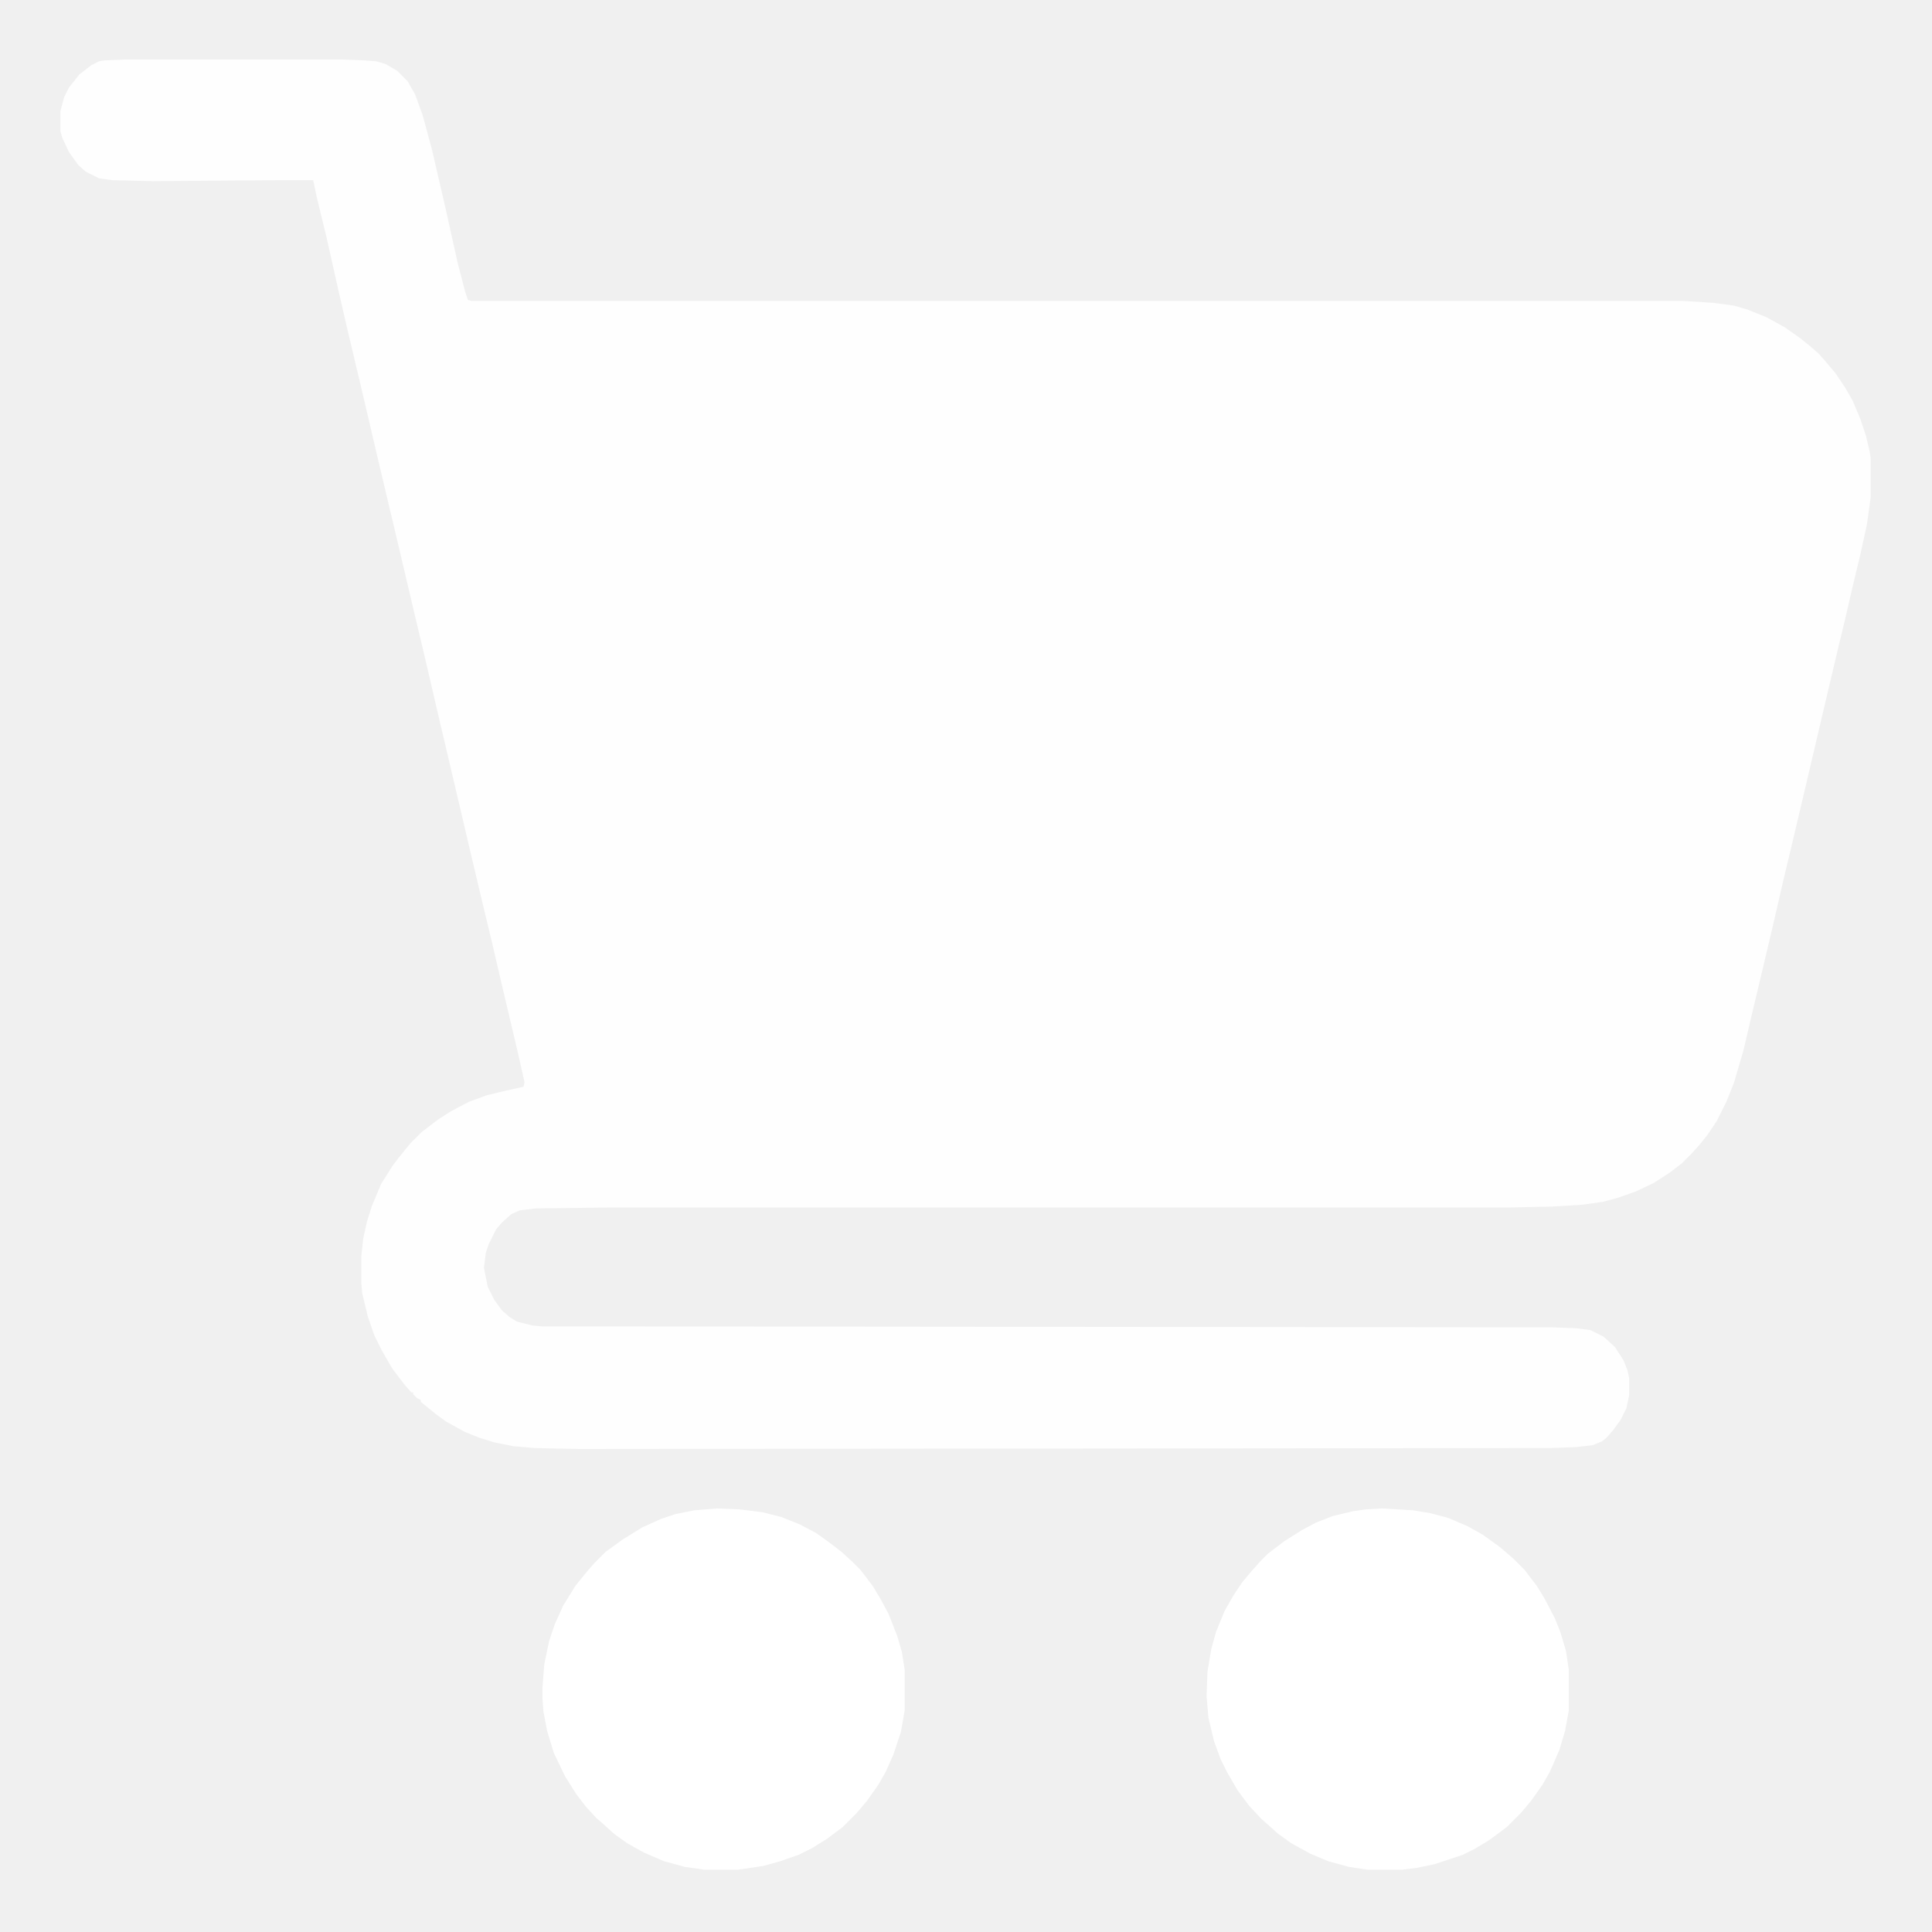
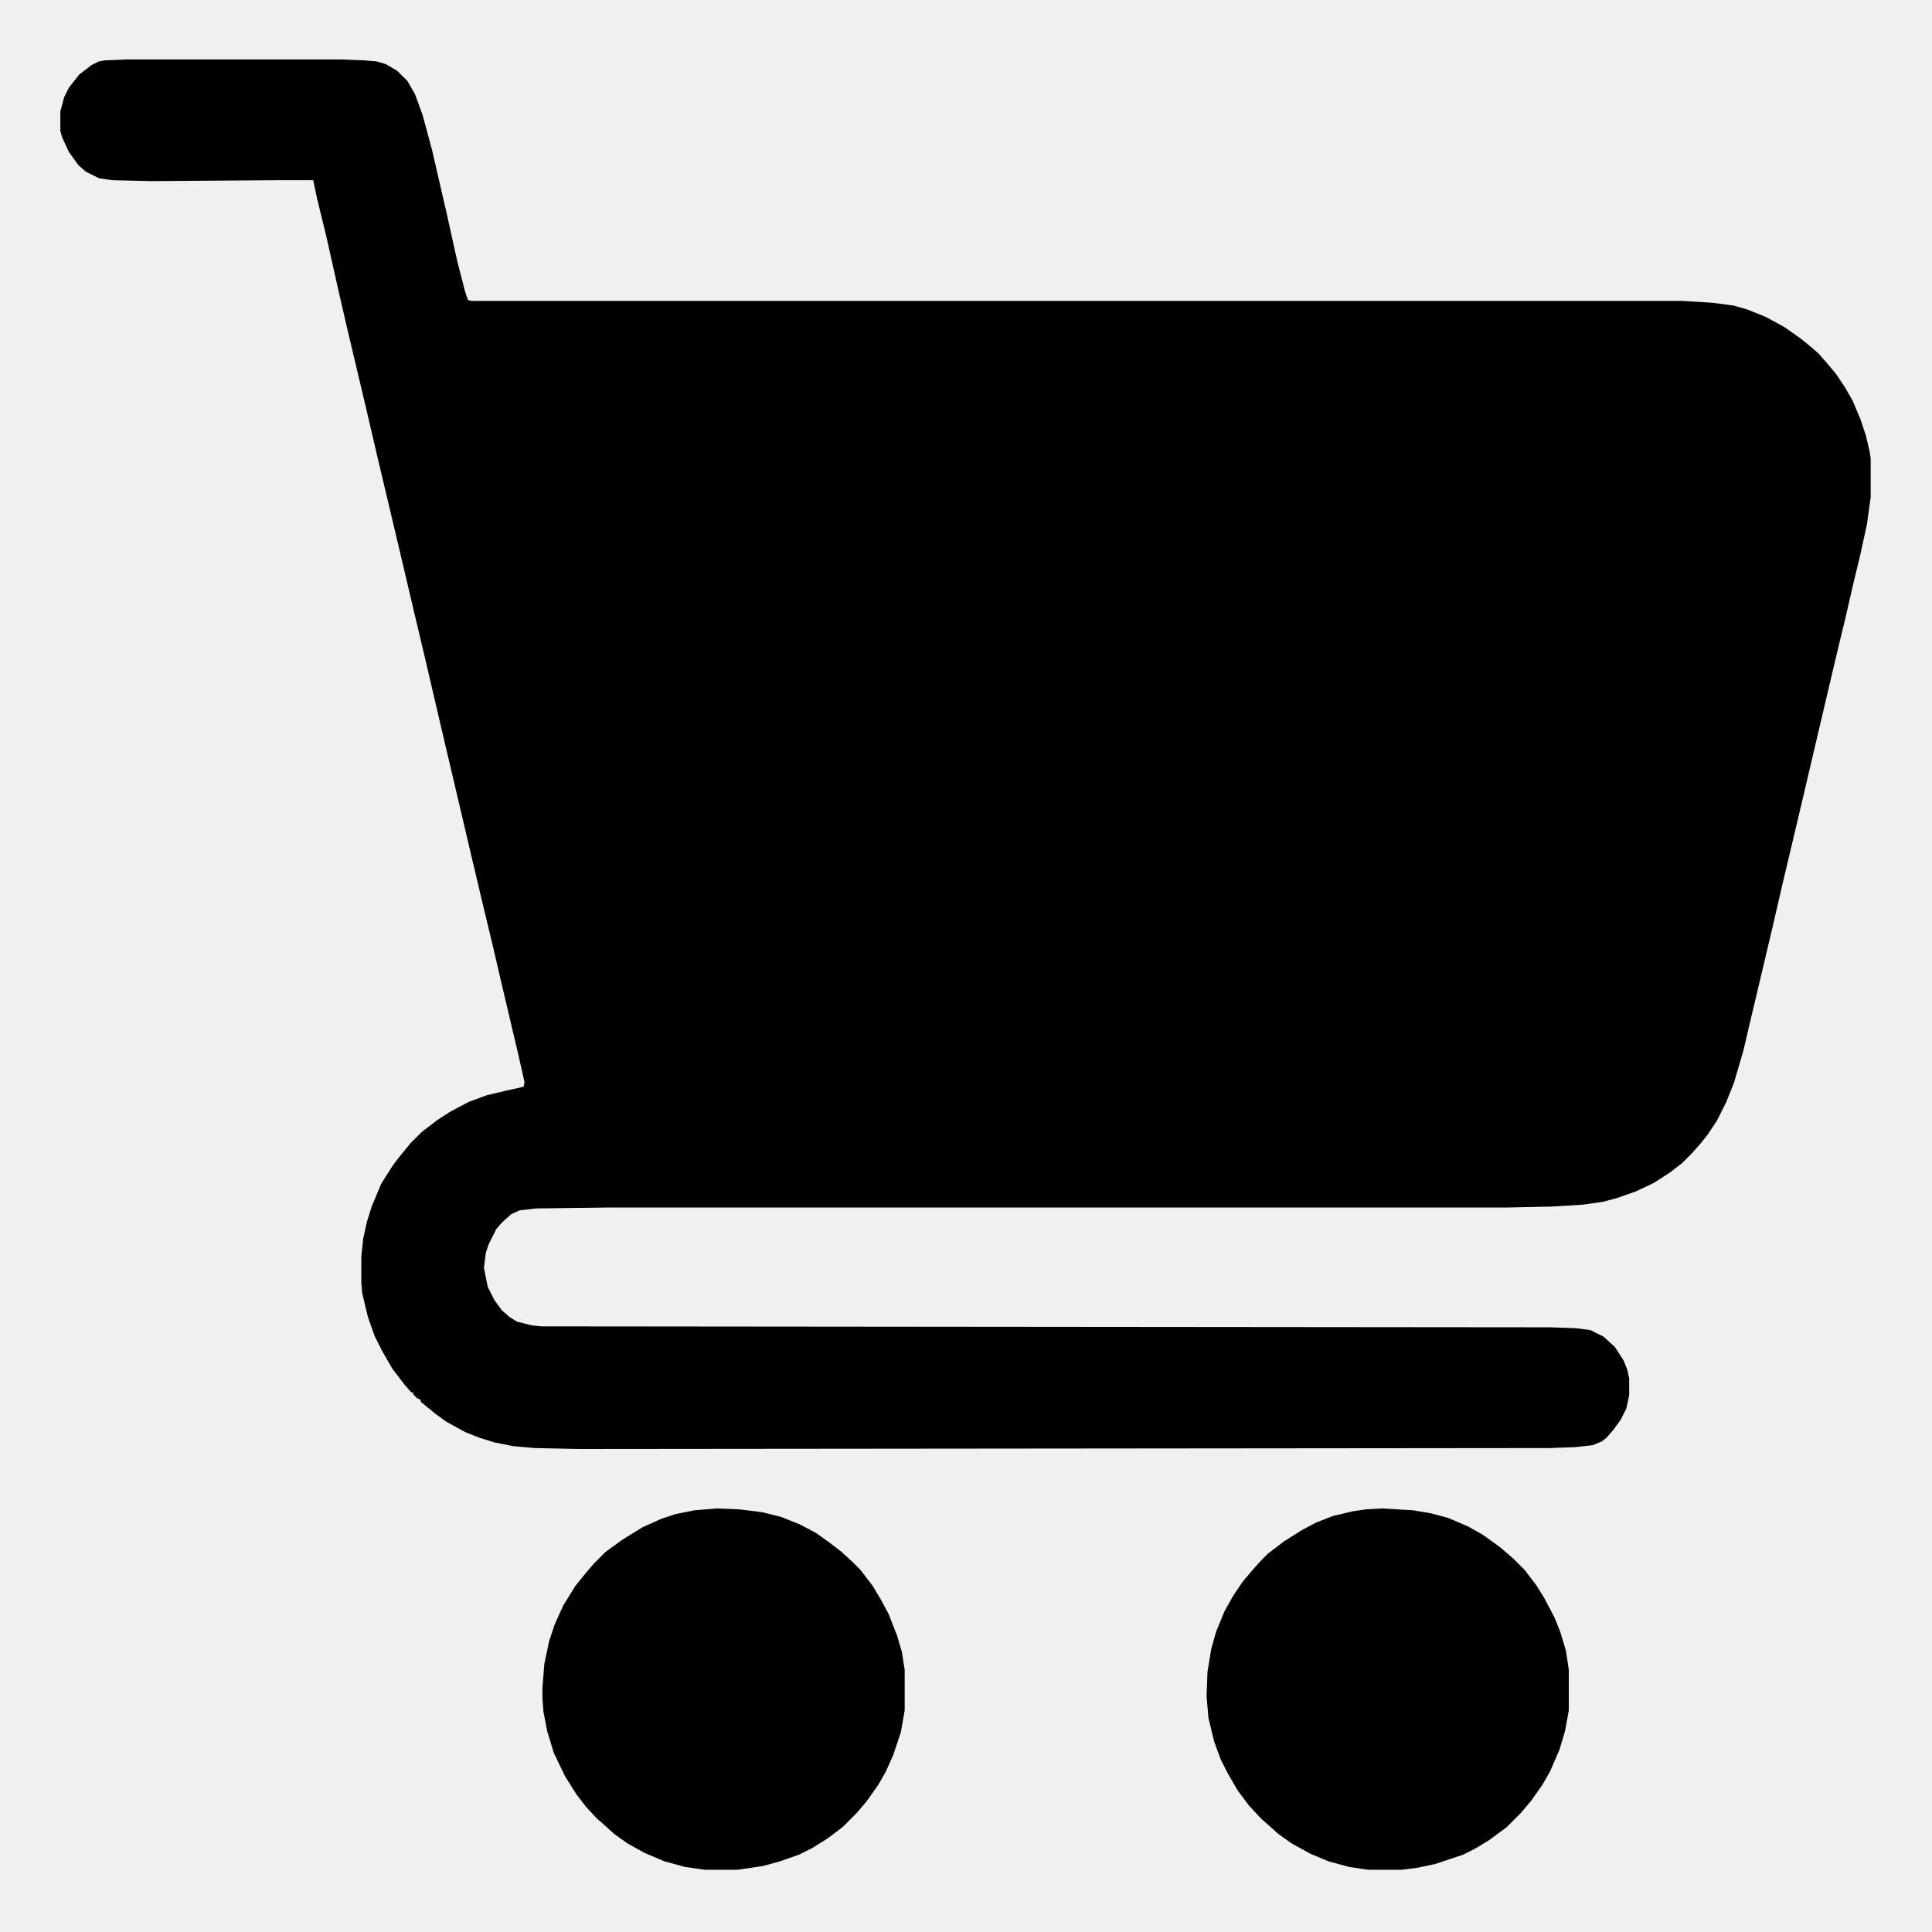
<svg xmlns="http://www.w3.org/2000/svg" version="1.1" viewBox="0 0 2048 2048" width="128" height="128">
-   <path transform="translate(134,63)" d="m0 0h226l26 1 13 1 10 3 12 7 11 11 8 14 8 22 10 37 15 65 12 54 8 31 3 9 4 1h1284l32 2 22 3 14 4 20 8 20 11 17 12 11 9 8 7 7 8 11 13 10 15 8 14 8 19 6 18 4 17 1 7v41l-4 29-7 32-7 29-9 39-7 29-9 38-16 68-11 47-13 55-10 42-12 52-9 38-14 59-7 30-10 34-8 20-10 20-10 15-8 10-9 10-10 10-13 10-17 11-19 9-20 7-15 4-21 3-33 2-46 1h-952l-79 1-17 2-9 4-10 9-6 7-8 16-3 9-2 16 4 20 7 14 8 11 8 7 8 5 16 4 10 1 1070 1 27 1 15 2 14 7 12 11 9 14 4 10 2 9v18l-3 14-6 12-8 11-7 8-5 4-10 4-18 2-27 1-1029 1-47-1-23-2-20-4-16-5-15-6-20-11-11-8-11-9-5-4v-2l-4-2-4-4v-2h-2l-7-8-13-17-11-19-8-16-7-20-6-25-1-11v-28l2-19 4-18 5-16 10-24 12-19 6-8 13-16 12-12 17-13 14-9 19-10 19-7 21-5 18-4 1-5-7-31-17-72-10-43-12-50-13-55-15-64-16-68-17-73-10-42-16-68-9-38-14-59-14-60-18-76-9-39-13-58-10-41-4-19h-39l-131 1-43-1-14-2-14-7-8-7-10-14-7-15-2-7v-21l4-15 5-10 11-14 13-10 8-4 6-1z" fill="#FEFEFE" />
-   <path transform="translate(760,1599)" d="m0 0 24 1 24 3 20 5 20 8 17 9 14 10 13 10 12 11 8 8 13 17 9 15 8 15 9 23 5 17 3 19v43l-4 23-8 24-8 18-8 14-12 17-11 13-15 15-16 12-16 10-14 7-20 7-18 5-27 4h-35l-21-3-22-6-21-9-18-10-14-10-11-10-8-7-11-12-10-13-12-19-12-25-7-23-4-21-1-14v-11l2-25 5-24 6-18 9-20 13-21 13-16 7-8 12-12 18-13 21-13 20-9 15-5 20-4z" fill="#fff" />
-   <path transform="translate(1465,1599)" d="m0 0 33 2 18 3 19 5 21 9 16 9 18 13 14 12 12 12 13 17 8 13 11 21 6 15 6 20 3 20v43l-4 22-6 20-10 23-8 14-12 17-11 13-15 15-19 14-15 9-12 6-30 10-19 4-16 2h-36l-20-3-22-6-19-8-20-11-14-10-10-9-8-7-13-14-12-16-11-19-7-14-7-19-6-25-2-23 1-26 4-24 5-18 9-22 9-16 10-15 11-13 9-10 7-7 17-13 19-12 15-8 18-7 21-5 14-2z" fill="#fff" />
+   <path transform="translate(134,63)" d="m0 0h226l26 1 13 1 10 3 12 7 11 11 8 14 8 22 10 37 15 65 12 54 8 31 3 9 4 1h1284l32 2 22 3 14 4 20 8 20 11 17 12 11 9 8 7 7 8 11 13 10 15 8 14 8 19 6 18 4 17 1 7v41l-4 29-7 32-7 29-9 39-7 29-9 38-16 68-11 47-13 55-10 42-12 52-9 38-14 59-7 30-10 34-8 20-10 20-10 15-8 10-9 10-10 10-13 10-17 11-19 9-20 7-15 4-21 3-33 2-46 1h-952l-79 1-17 2-9 4-10 9-6 7-8 16-3 9-2 16 4 20 7 14 8 11 8 7 8 5 16 4 10 1 1070 1 27 1 15 2 14 7 12 11 9 14 4 10 2 9v18l-3 14-6 12-8 11-7 8-5 4-10 4-18 2-27 1-1029 1-47-1-23-2-20-4-16-5-15-6-20-11-11-8-11-9-5-4v-2l-4-2-4-4v-2h-2l-7-8-13-17-11-19-8-16-7-20-6-25-1-11v-28l2-19 4-18 5-16 10-24 12-19 6-8 13-16 12-12 17-13 14-9 19-10 19-7 21-5 18-4 1-5-7-31-17-72-10-43-12-50-13-55-15-64-16-68-17-73-10-42-16-68-9-38-14-59-14-60-18-76-9-39-13-58-10-41-4-19h-39l-131 1-43-1-14-2-14-7-8-7-10-14-7-15-2-7v-21l4-15 5-10 11-14 13-10 8-4 6-1z" fill="#000" />
+   <path transform="translate(760,1599)" d="m0 0 24 1 24 3 20 5 20 8 17 9 14 10 13 10 12 11 8 8 13 17 9 15 8 15 9 23 5 17 3 19v43l-4 23-8 24-8 18-8 14-12 17-11 13-15 15-16 12-16 10-14 7-20 7-18 5-27 4h-35l-21-3-22-6-21-9-18-10-14-10-11-10-8-7-11-12-10-13-12-19-12-25-7-23-4-21-1-14v-11l2-25 5-24 6-18 9-20 13-21 13-16 7-8 12-12 18-13 21-13 20-9 15-5 20-4z" fill="#000" />
+   <path transform="translate(1465,1599)" d="m0 0 33 2 18 3 19 5 21 9 16 9 18 13 14 12 12 12 13 17 8 13 11 21 6 15 6 20 3 20v43l-4 22-6 20-10 23-8 14-12 17-11 13-15 15-19 14-15 9-12 6-30 10-19 4-16 2h-36l-20-3-22-6-19-8-20-11-14-10-10-9-8-7-13-14-12-16-11-19-7-14-7-19-6-25-2-23 1-26 4-24 5-18 9-22 9-16 10-15 11-13 9-10 7-7 17-13 19-12 15-8 18-7 21-5 14-2z" fill="#000" />
</svg>
